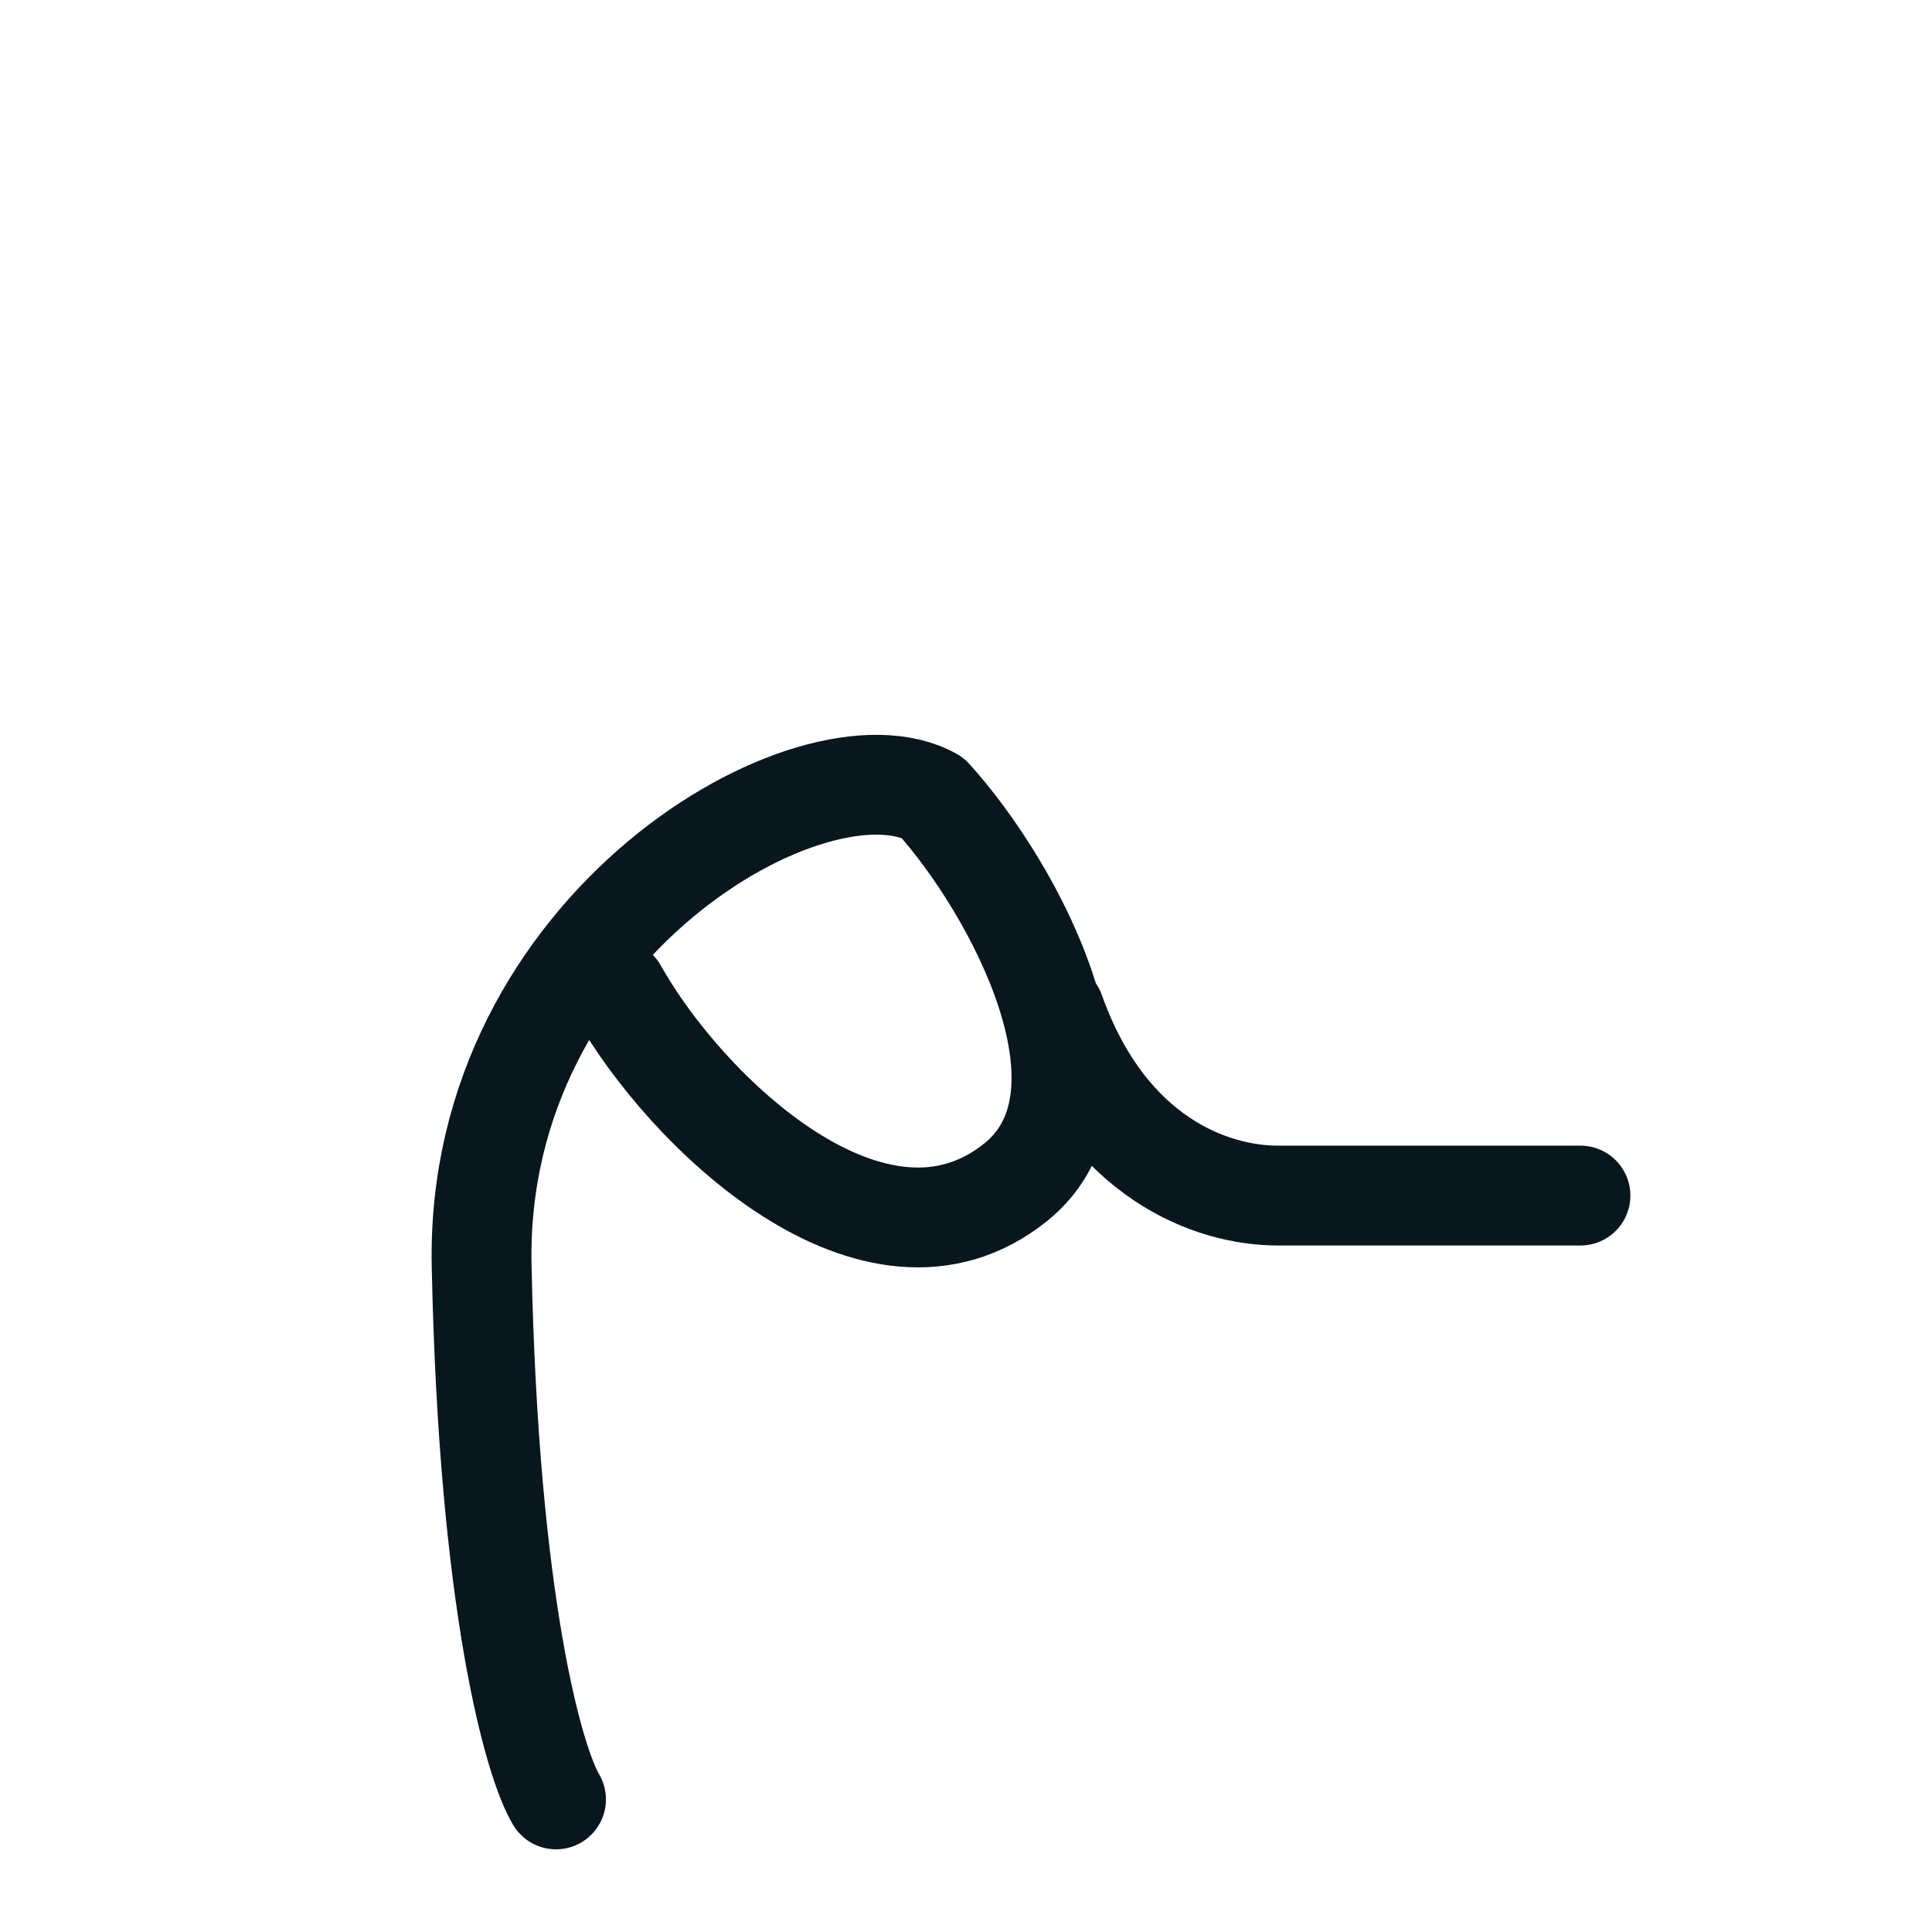
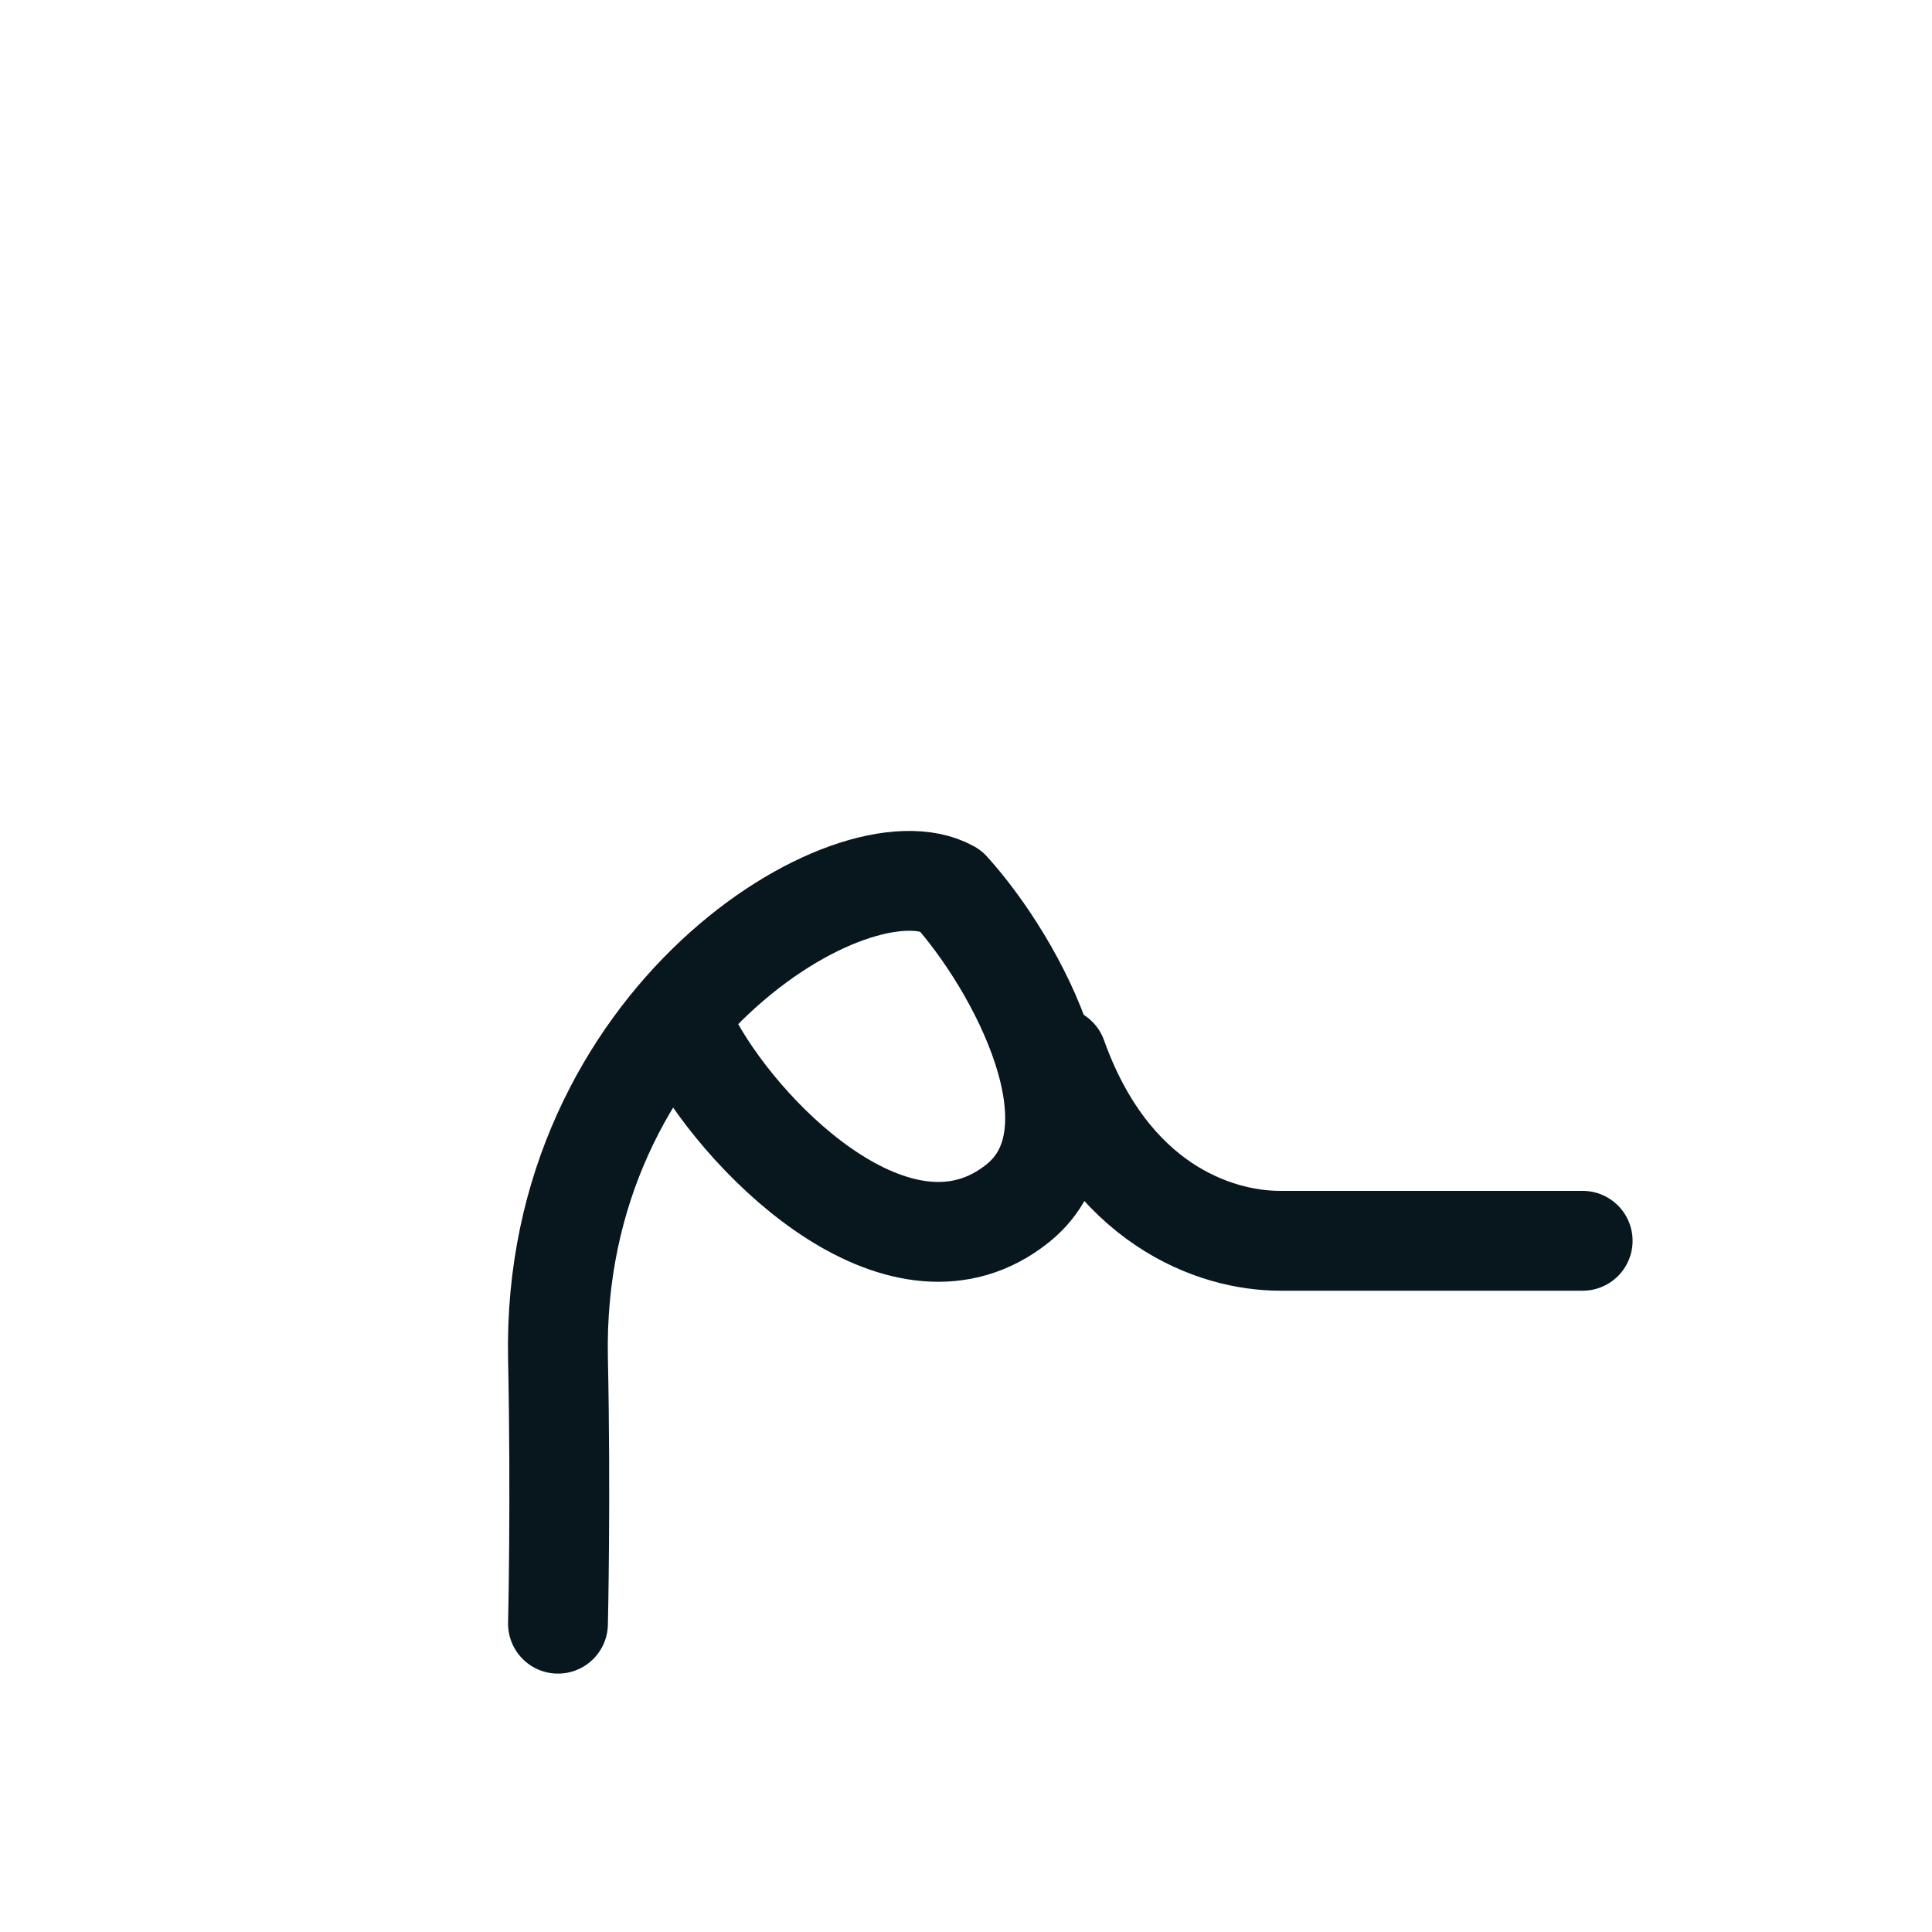
<svg xmlns="http://www.w3.org/2000/svg" width="329" height="329" viewBox="0 0 329 329" fill="none">
  <g id="mim_end">
    <g id="Group 72">
-       <path id="2-base" d="M105.116 168.577C116.789 189.439 149.077 220.435 172.92 201.361C191.548 186.459 172.92 151.439 158.763 135.791C138.645 124.616 80.826 157.698 82.018 215.518C83.21 273.337 90.959 300.211 94.685 306.42" stroke="#08171D" stroke-width="17" stroke-linecap="round" stroke-linejoin="round" />
-       <path id="1-base" d="M269.138 203.595L217.626 203.595C206.45 203.595 188.567 197.336 179.626 172.301" stroke="#08171D" stroke-width="17" stroke-linecap="round" stroke-linejoin="round" />
+       <path id="2-base" d="M118.118 178.247C127.618 195.225 153.893 220.448 173.296 204.926C188.454 192.799 173.296 164.301 161.775 151.567C145.404 142.472 93.828 173.474 95.02 231.294C95.519 255.5 95.02 276.5 95.02 276.5" stroke="#08171D" stroke-width="17" stroke-linecap="round" stroke-linejoin="round" />
+       <path id="1-base" d="M269.512 211.294L218 211.294C206.824 211.294 188.941 205.035 180 180" stroke="#08171D" stroke-width="17" stroke-linecap="round" stroke-linejoin="round" />
    </g>
  </g>
</svg>
